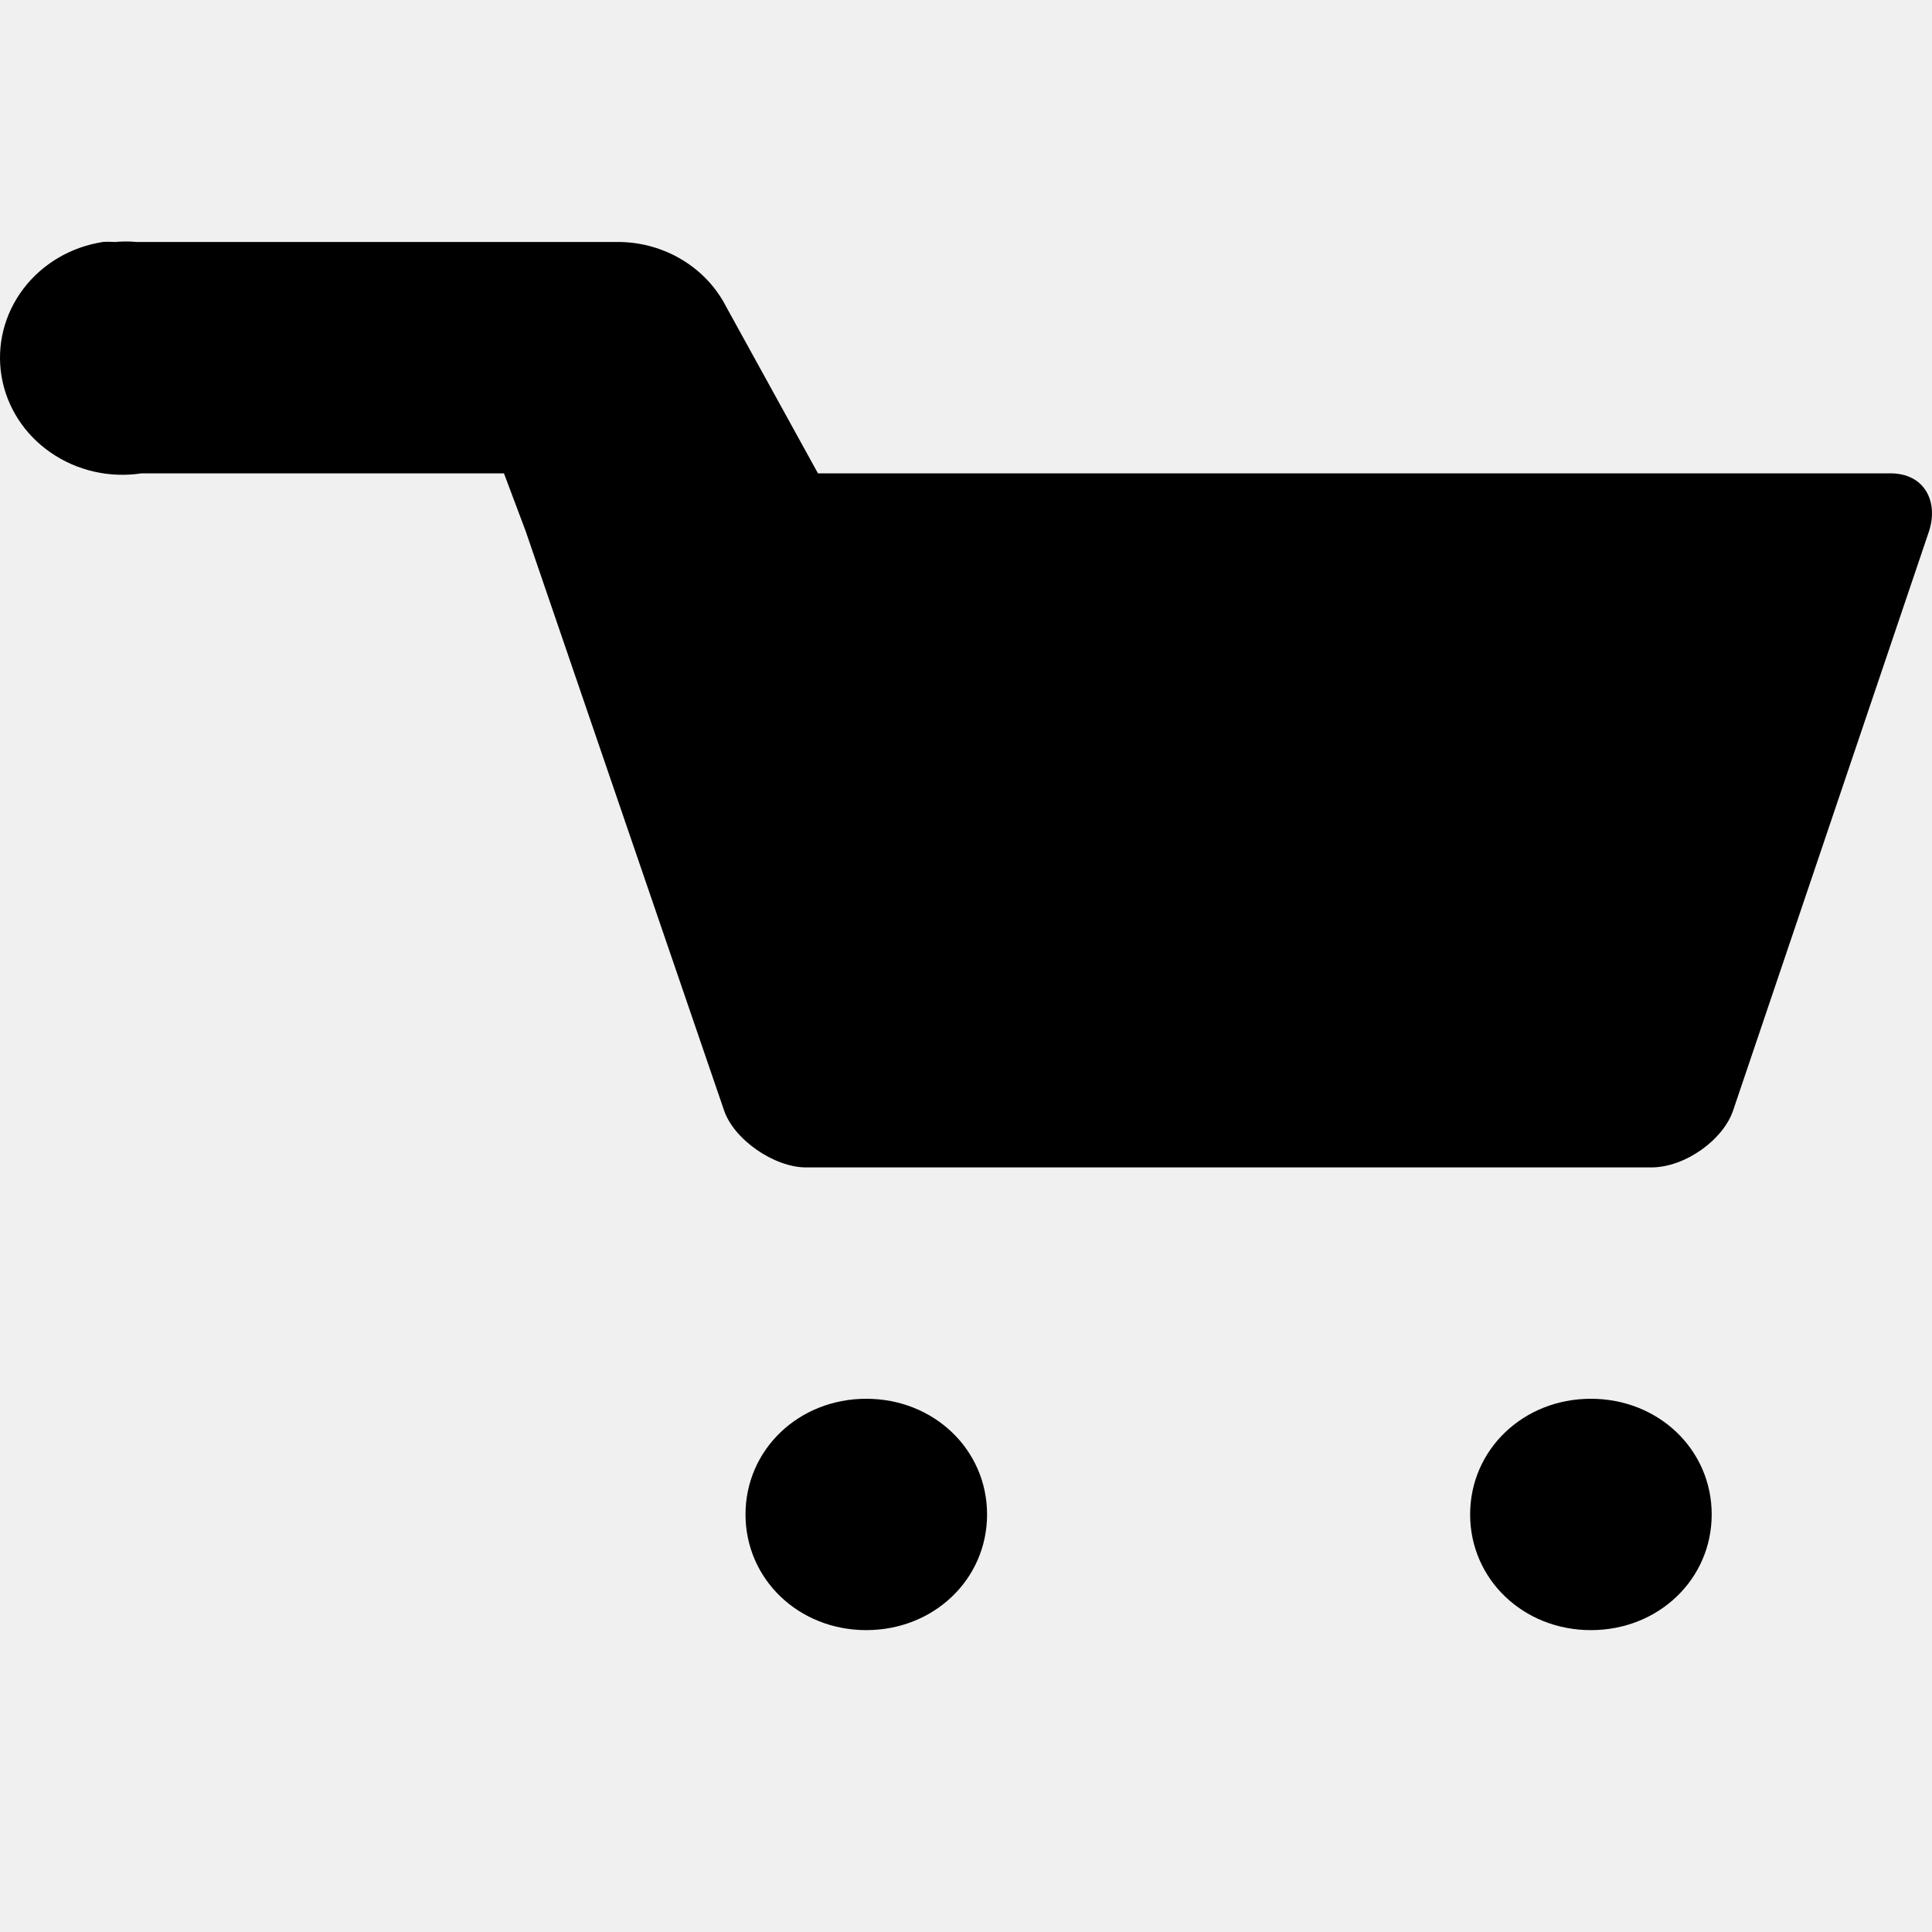
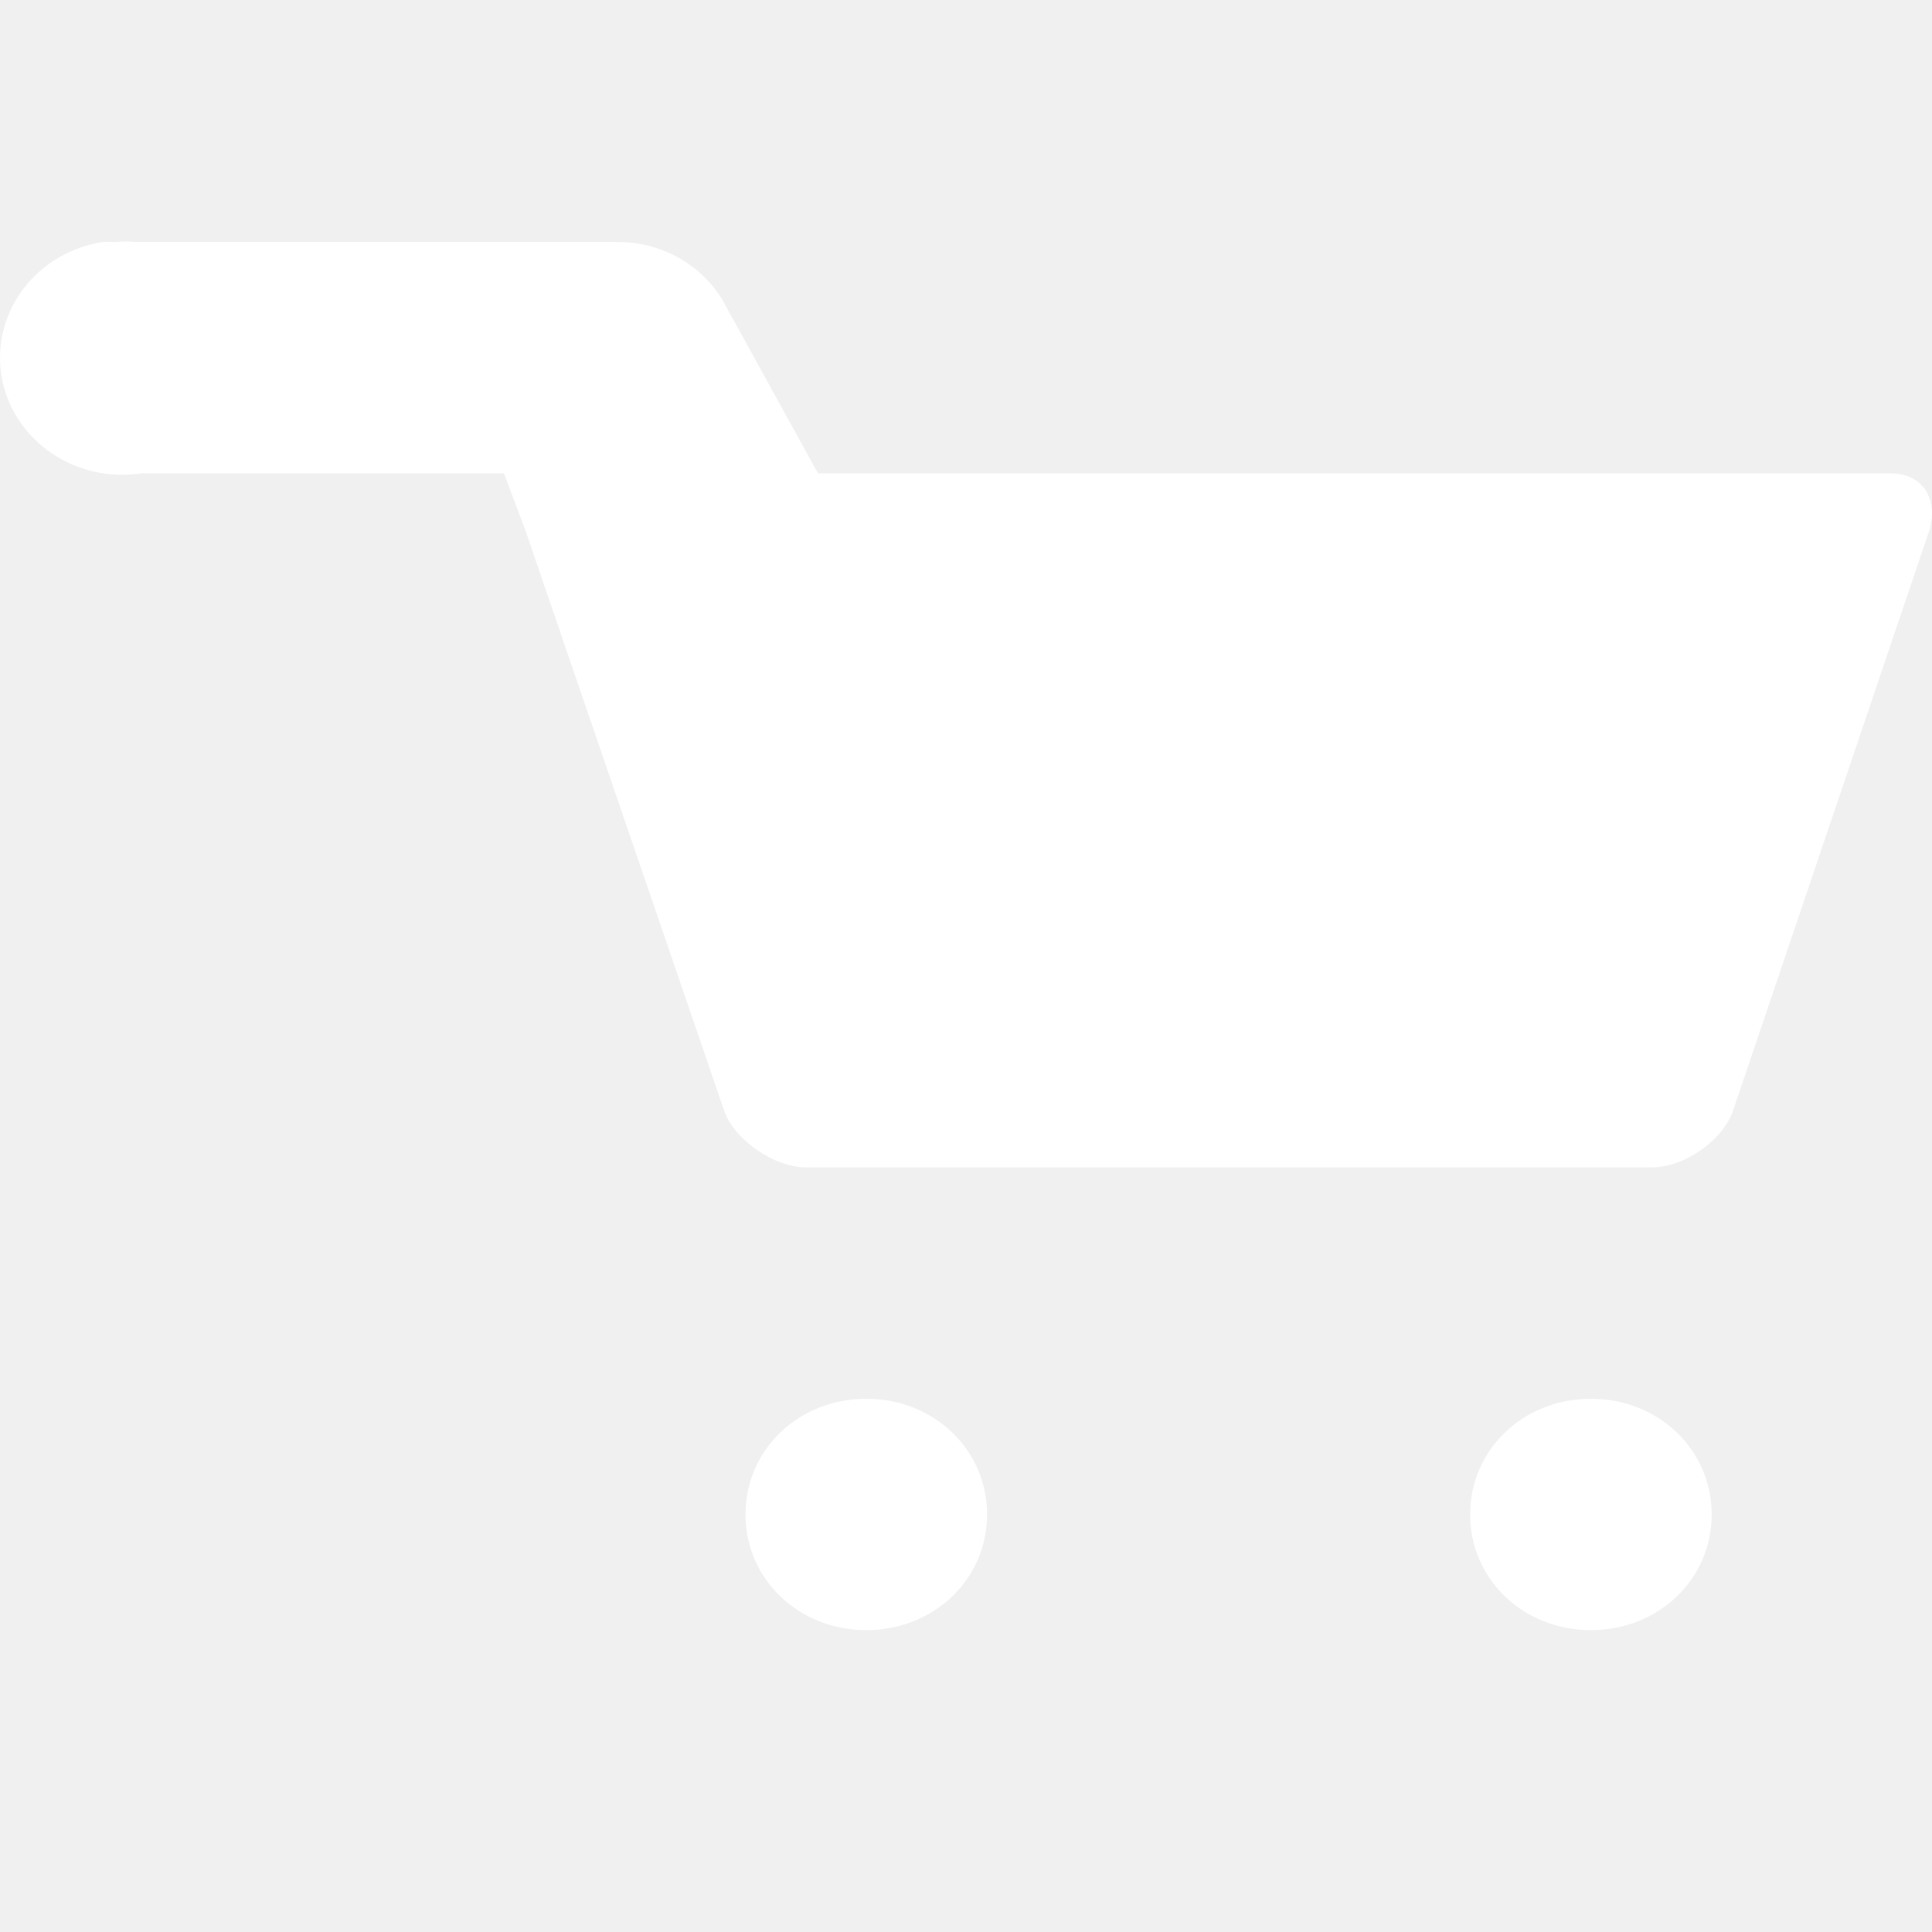
<svg xmlns="http://www.w3.org/2000/svg" width="32" height="32" viewBox="0 0 32 32" fill="none">
-   <path d="M1.706 4.008C1.175 4.089 0.7 4.369 0.385 4.786C0.07 5.203 -0.059 5.722 0.025 6.23C0.11 6.739 0.402 7.194 0.838 7.495C1.273 7.797 1.815 7.921 2.346 7.84H8.347L8.707 8.798L10.347 13.588L11.988 18.378C12.148 18.876 12.828 19.336 13.348 19.336H27.351C27.911 19.336 28.551 18.876 28.711 18.378L31.951 8.798C32.111 8.3 31.871 7.84 31.311 7.84H13.548L12.028 5.081C11.866 4.764 11.616 4.496 11.305 4.307C10.995 4.118 10.635 4.014 10.267 4.008L2.266 4.008C2.146 3.997 2.026 3.997 1.906 4.008C1.826 4.003 1.746 4.003 1.666 4.008L1.706 4.008ZM14.348 23.168C13.228 23.168 12.348 24.011 12.348 25.084C12.348 26.157 13.228 27 14.348 27C15.468 27 16.349 26.157 16.349 25.084C16.349 24.011 15.468 23.168 14.348 23.168ZM26.35 23.168C25.23 23.168 24.35 24.011 24.35 25.084C24.35 26.157 25.23 27 26.35 27C27.471 27 28.351 26.157 28.351 25.084C28.351 24.011 27.471 23.168 26.35 23.168Z" fill="black" />
+   <path d="M1.706 4.008C1.175 4.089 0.7 4.369 0.385 4.786C0.07 5.203 -0.059 5.722 0.025 6.23C0.11 6.739 0.402 7.194 0.838 7.495C1.273 7.797 1.815 7.921 2.346 7.84H8.347L8.707 8.798L10.347 13.588L11.988 18.378C12.148 18.876 12.828 19.336 13.348 19.336H27.351C27.911 19.336 28.551 18.876 28.711 18.378L31.951 8.798C32.111 8.3 31.871 7.84 31.311 7.84H13.548L12.028 5.081C11.866 4.764 11.616 4.496 11.305 4.307C10.995 4.118 10.635 4.014 10.267 4.008L2.266 4.008C2.146 3.997 2.026 3.997 1.906 4.008C1.826 4.003 1.746 4.003 1.666 4.008L1.706 4.008ZM14.348 23.168C13.228 23.168 12.348 24.011 12.348 25.084C12.348 26.157 13.228 27 14.348 27C15.468 27 16.349 26.157 16.349 25.084C16.349 24.011 15.468 23.168 14.348 23.168ZM26.35 23.168C25.23 23.168 24.35 24.011 24.35 25.084C24.35 26.157 25.23 27 26.35 27C27.471 27 28.351 26.157 28.351 25.084C28.351 24.011 27.471 23.168 26.35 23.168Z" fill="white" />
</svg>
